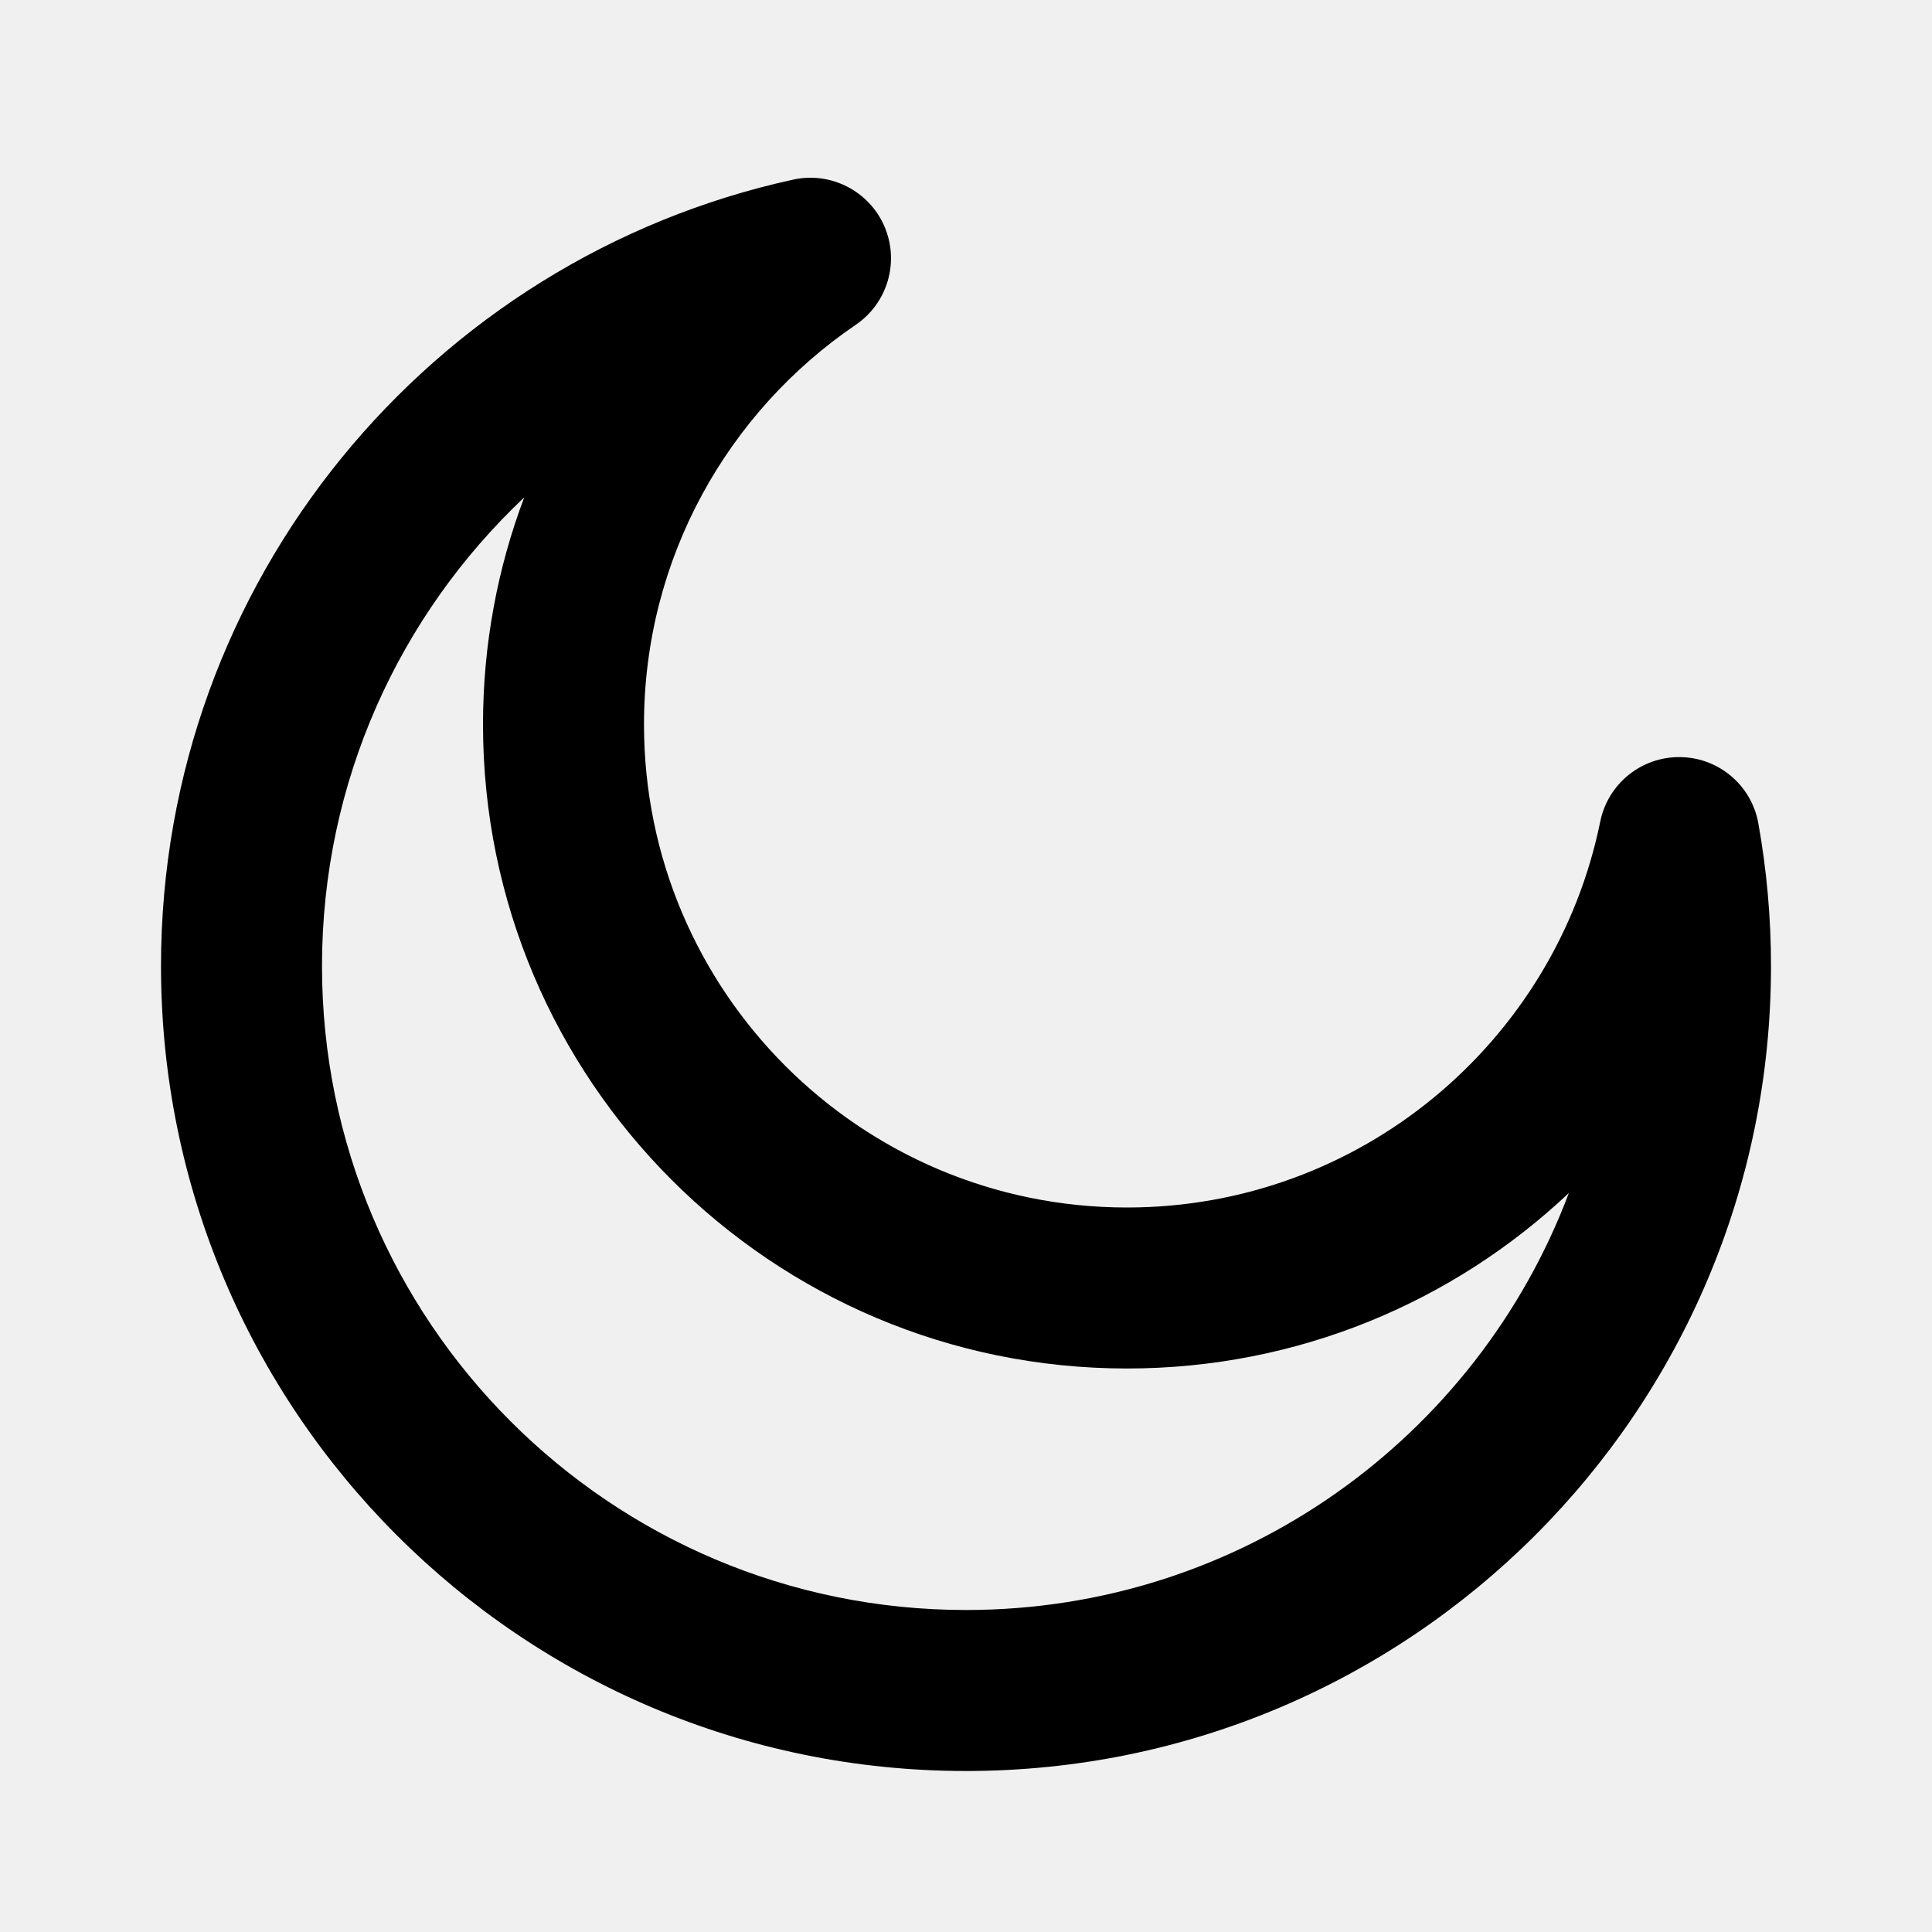
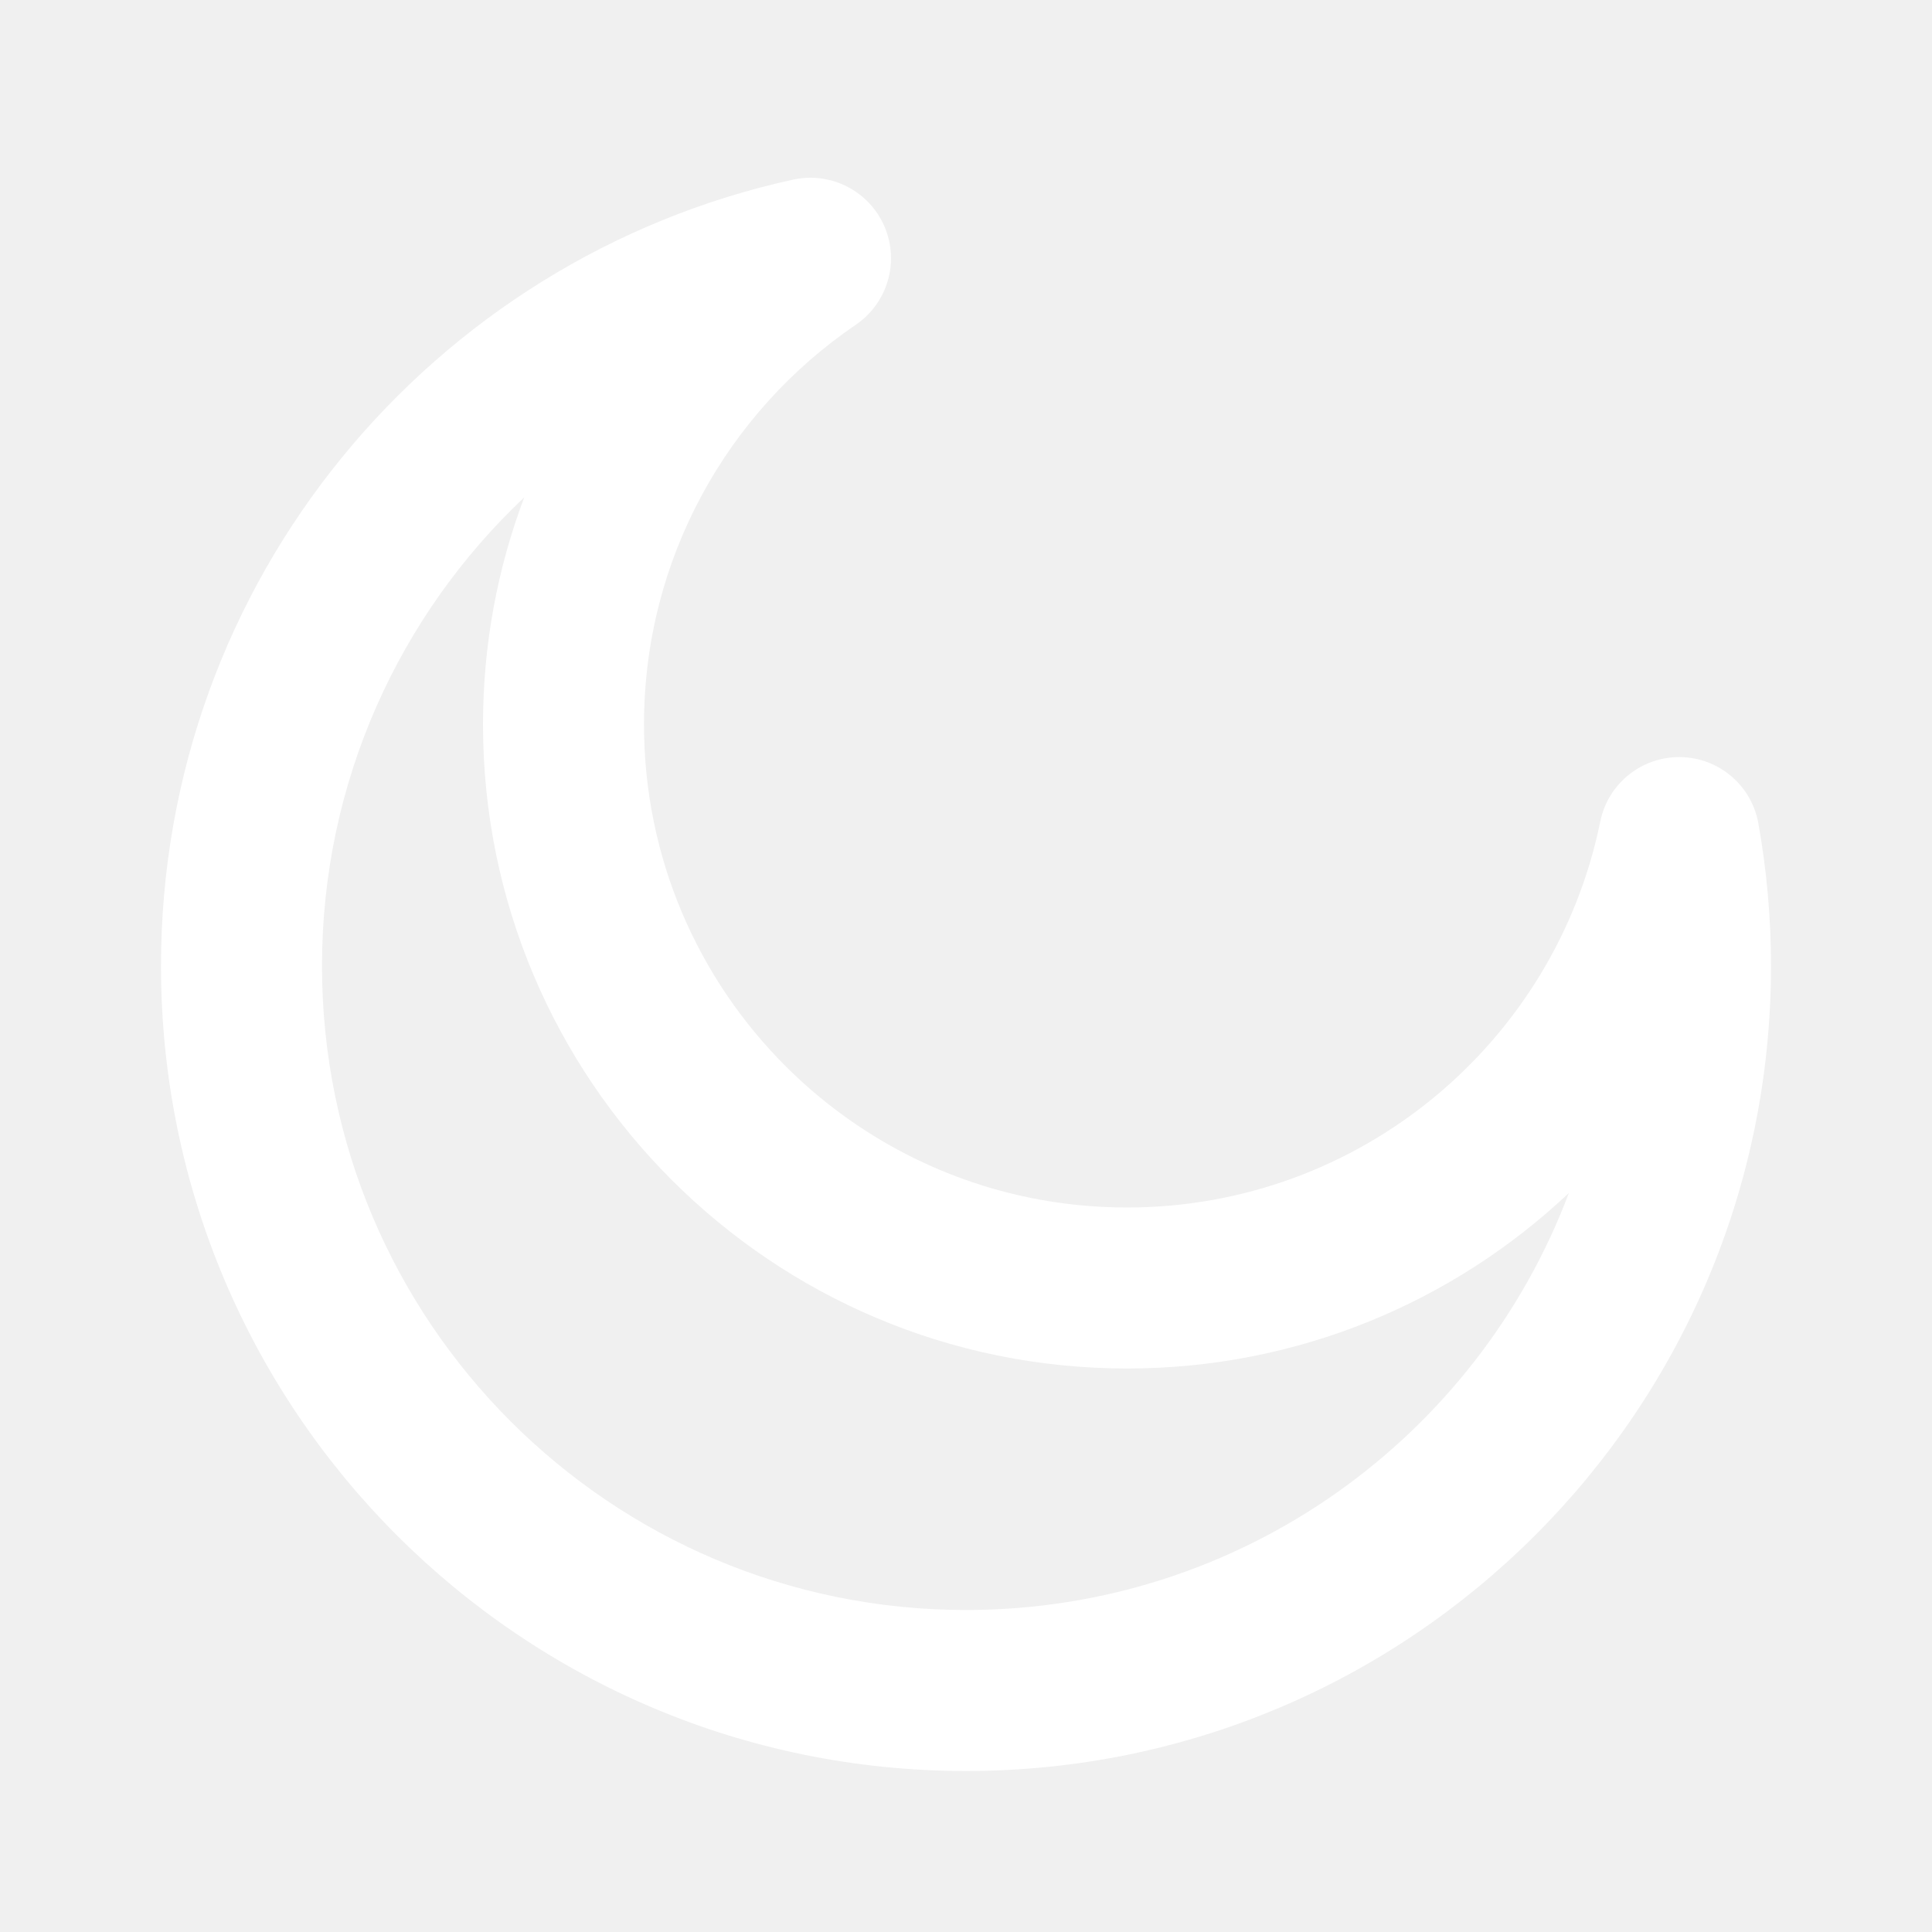
<svg xmlns="http://www.w3.org/2000/svg" width="800px" height="800px" viewBox="0 0 24 24" fill="none">
-   <path fill-rule="evenodd" clip-rule="evenodd" d="M10.987 2.813C11.176 3.253 11.027 3.765 10.63 4.035C9.041 5.116 8 6.937 8 9C8 12.314 10.686 15 14 15C16.9 15 19.322 12.941 19.879 10.205C19.975 9.735 20.391 9.399 20.871 9.405C21.351 9.41 21.759 9.756 21.843 10.229C21.946 10.804 22 11.396 22 12C22 17.523 17.523 22 12 22C6.477 22 2 17.523 2 12C2 7.213 5.363 3.213 9.854 2.231C10.322 2.129 10.797 2.373 10.987 2.813ZM6.512 6.179C4.965 7.638 4 9.707 4 12C4 16.418 7.582 20 12 20C15.426 20 18.349 17.847 19.489 14.82C18.056 16.172 16.125 17 14 17C9.582 17 6 13.418 6 9C6 8.007 6.181 7.056 6.512 6.179Z" fill="#000000" />
+   <path fill-rule="evenodd" clip-rule="evenodd" d="M10.987 2.813C11.176 3.253 11.027 3.765 10.63 4.035C9.041 5.116 8 6.937 8 9C8 12.314 10.686 15 14 15C16.9 15 19.322 12.941 19.879 10.205C19.975 9.735 20.391 9.399 20.871 9.405C21.351 9.41 21.759 9.756 21.843 10.229C21.946 10.804 22 11.396 22 12C22 17.523 17.523 22 12 22C6.477 22 2 17.523 2 12C2 7.213 5.363 3.213 9.854 2.231C10.322 2.129 10.797 2.373 10.987 2.813ZM6.512 6.179C4.965 7.638 4 9.707 4 12C4 16.418 7.582 20 12 20C15.426 20 18.349 17.847 19.489 14.82C18.056 16.172 16.125 17 14 17C9.582 17 6 13.418 6 9C6 8.007 6.181 7.056 6.512 6.179Z" fill="#ffffff" />
</svg>
